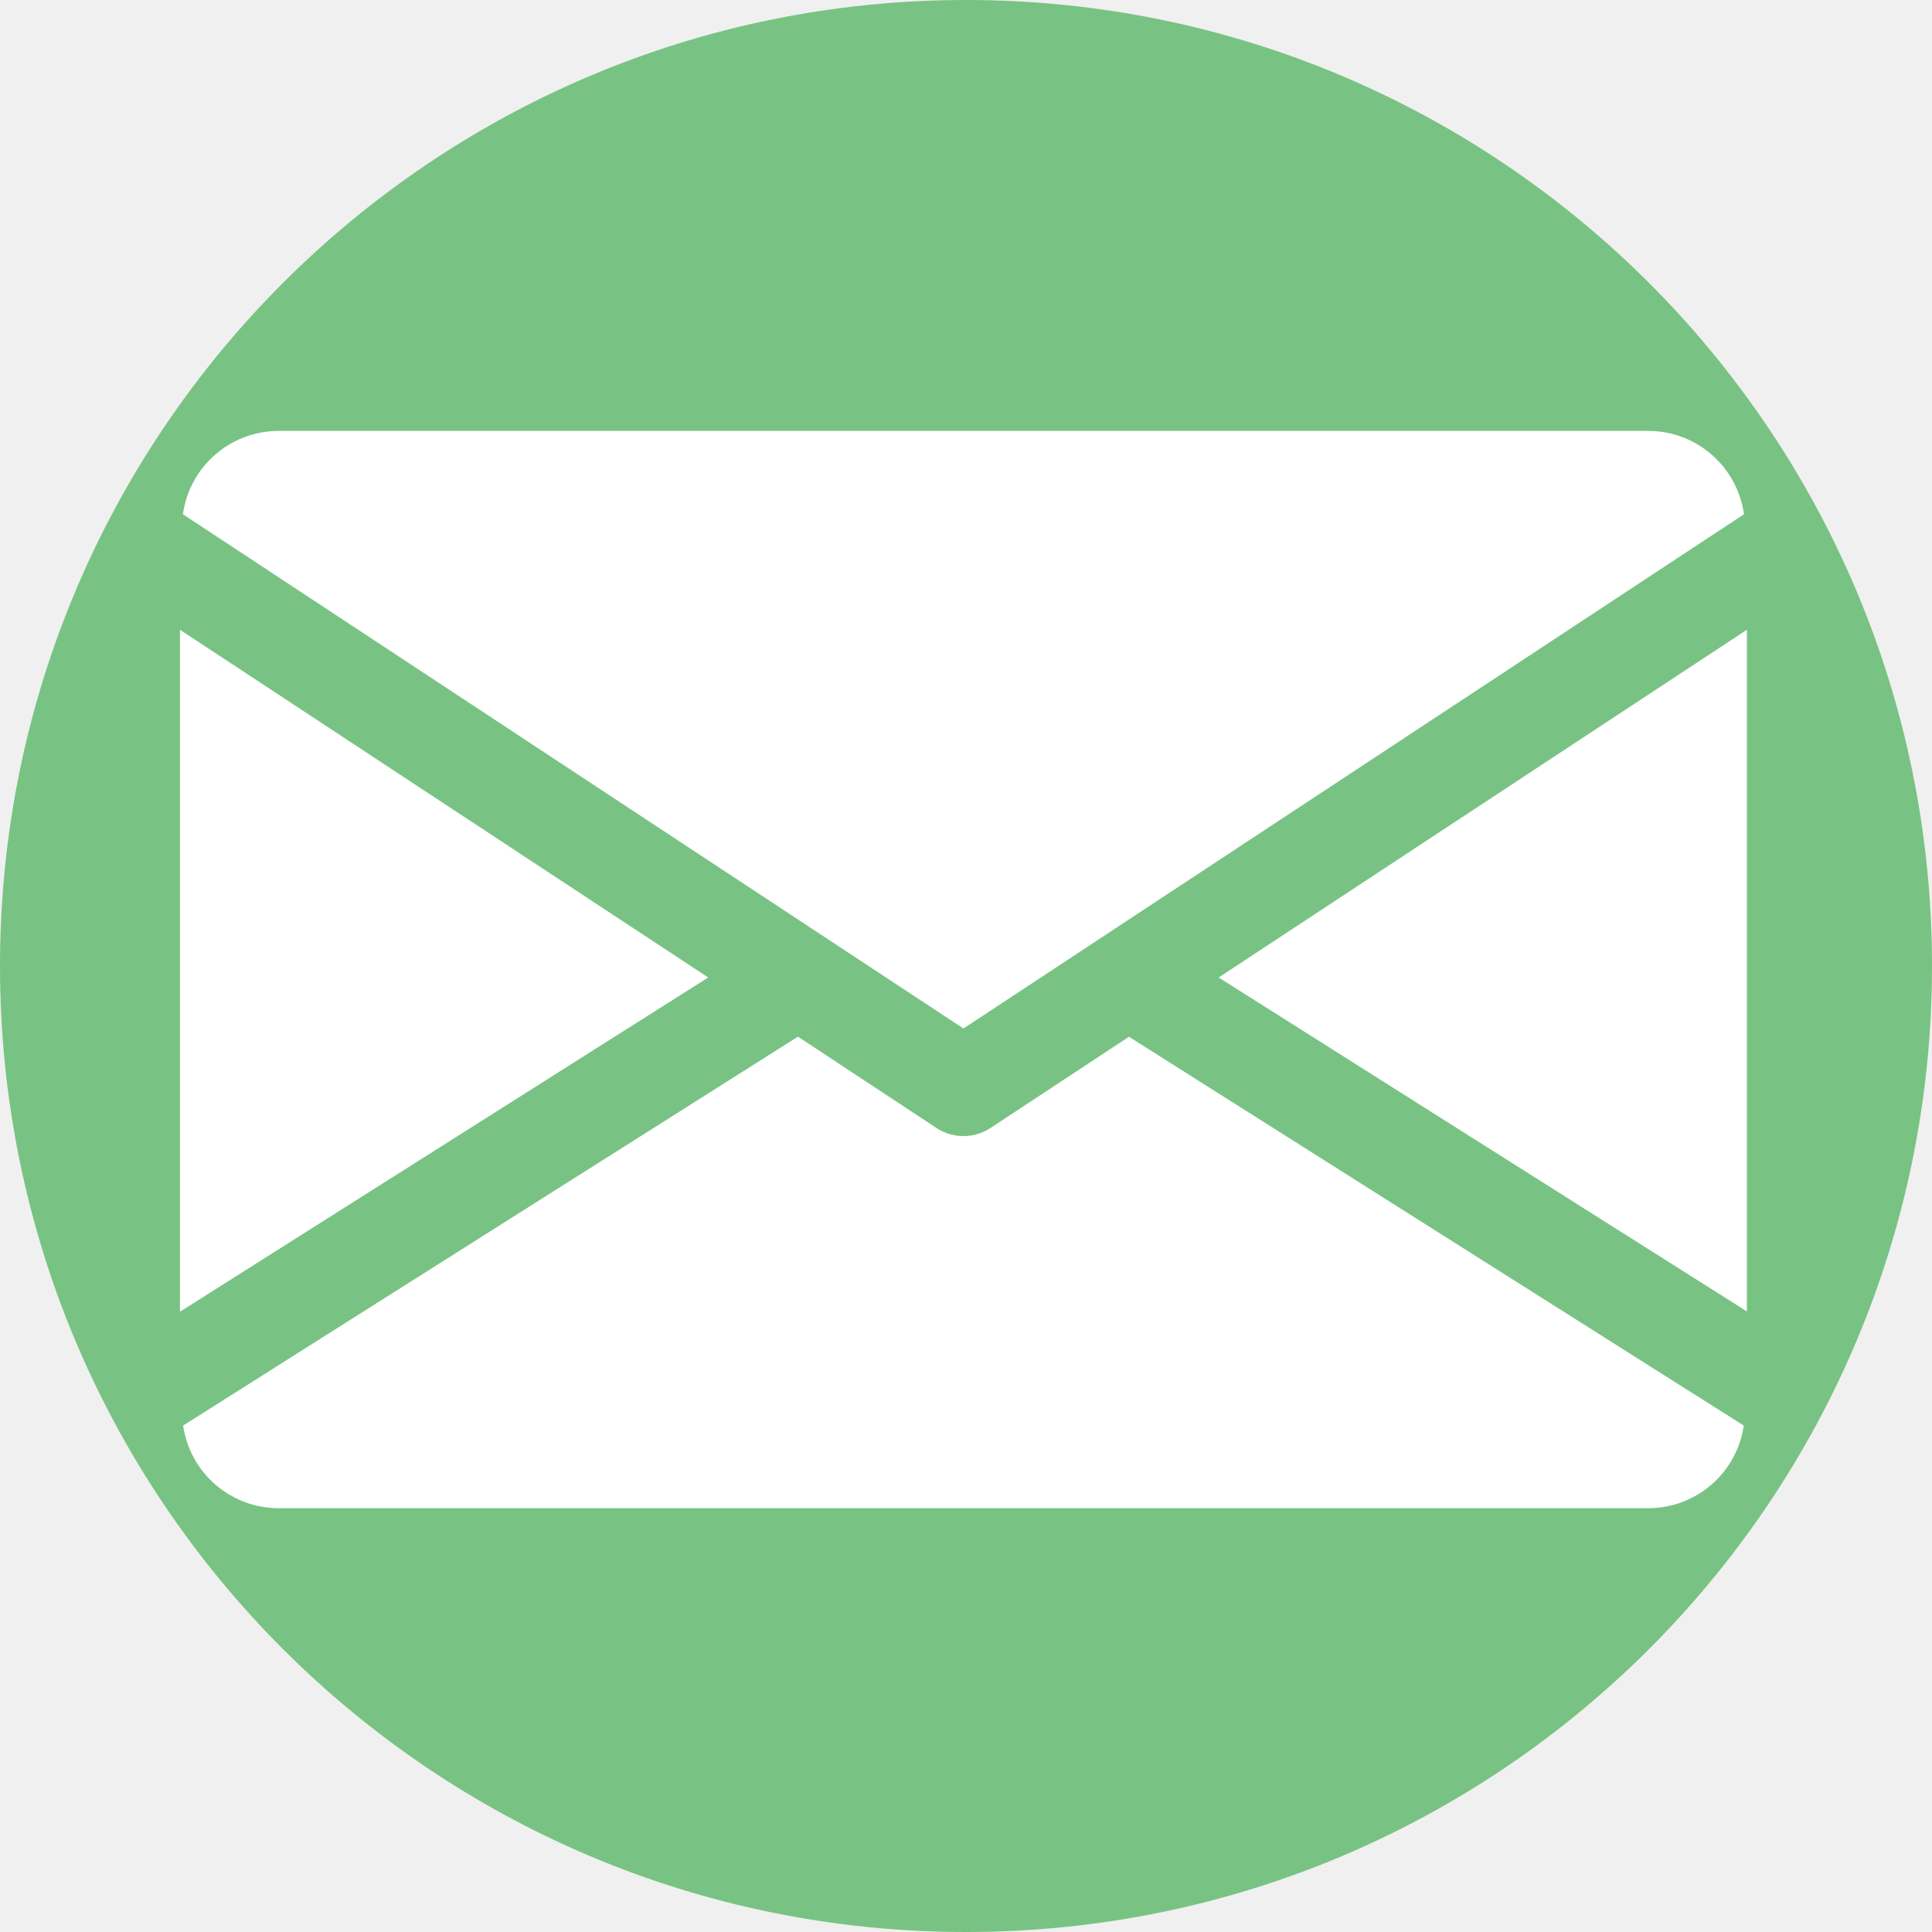
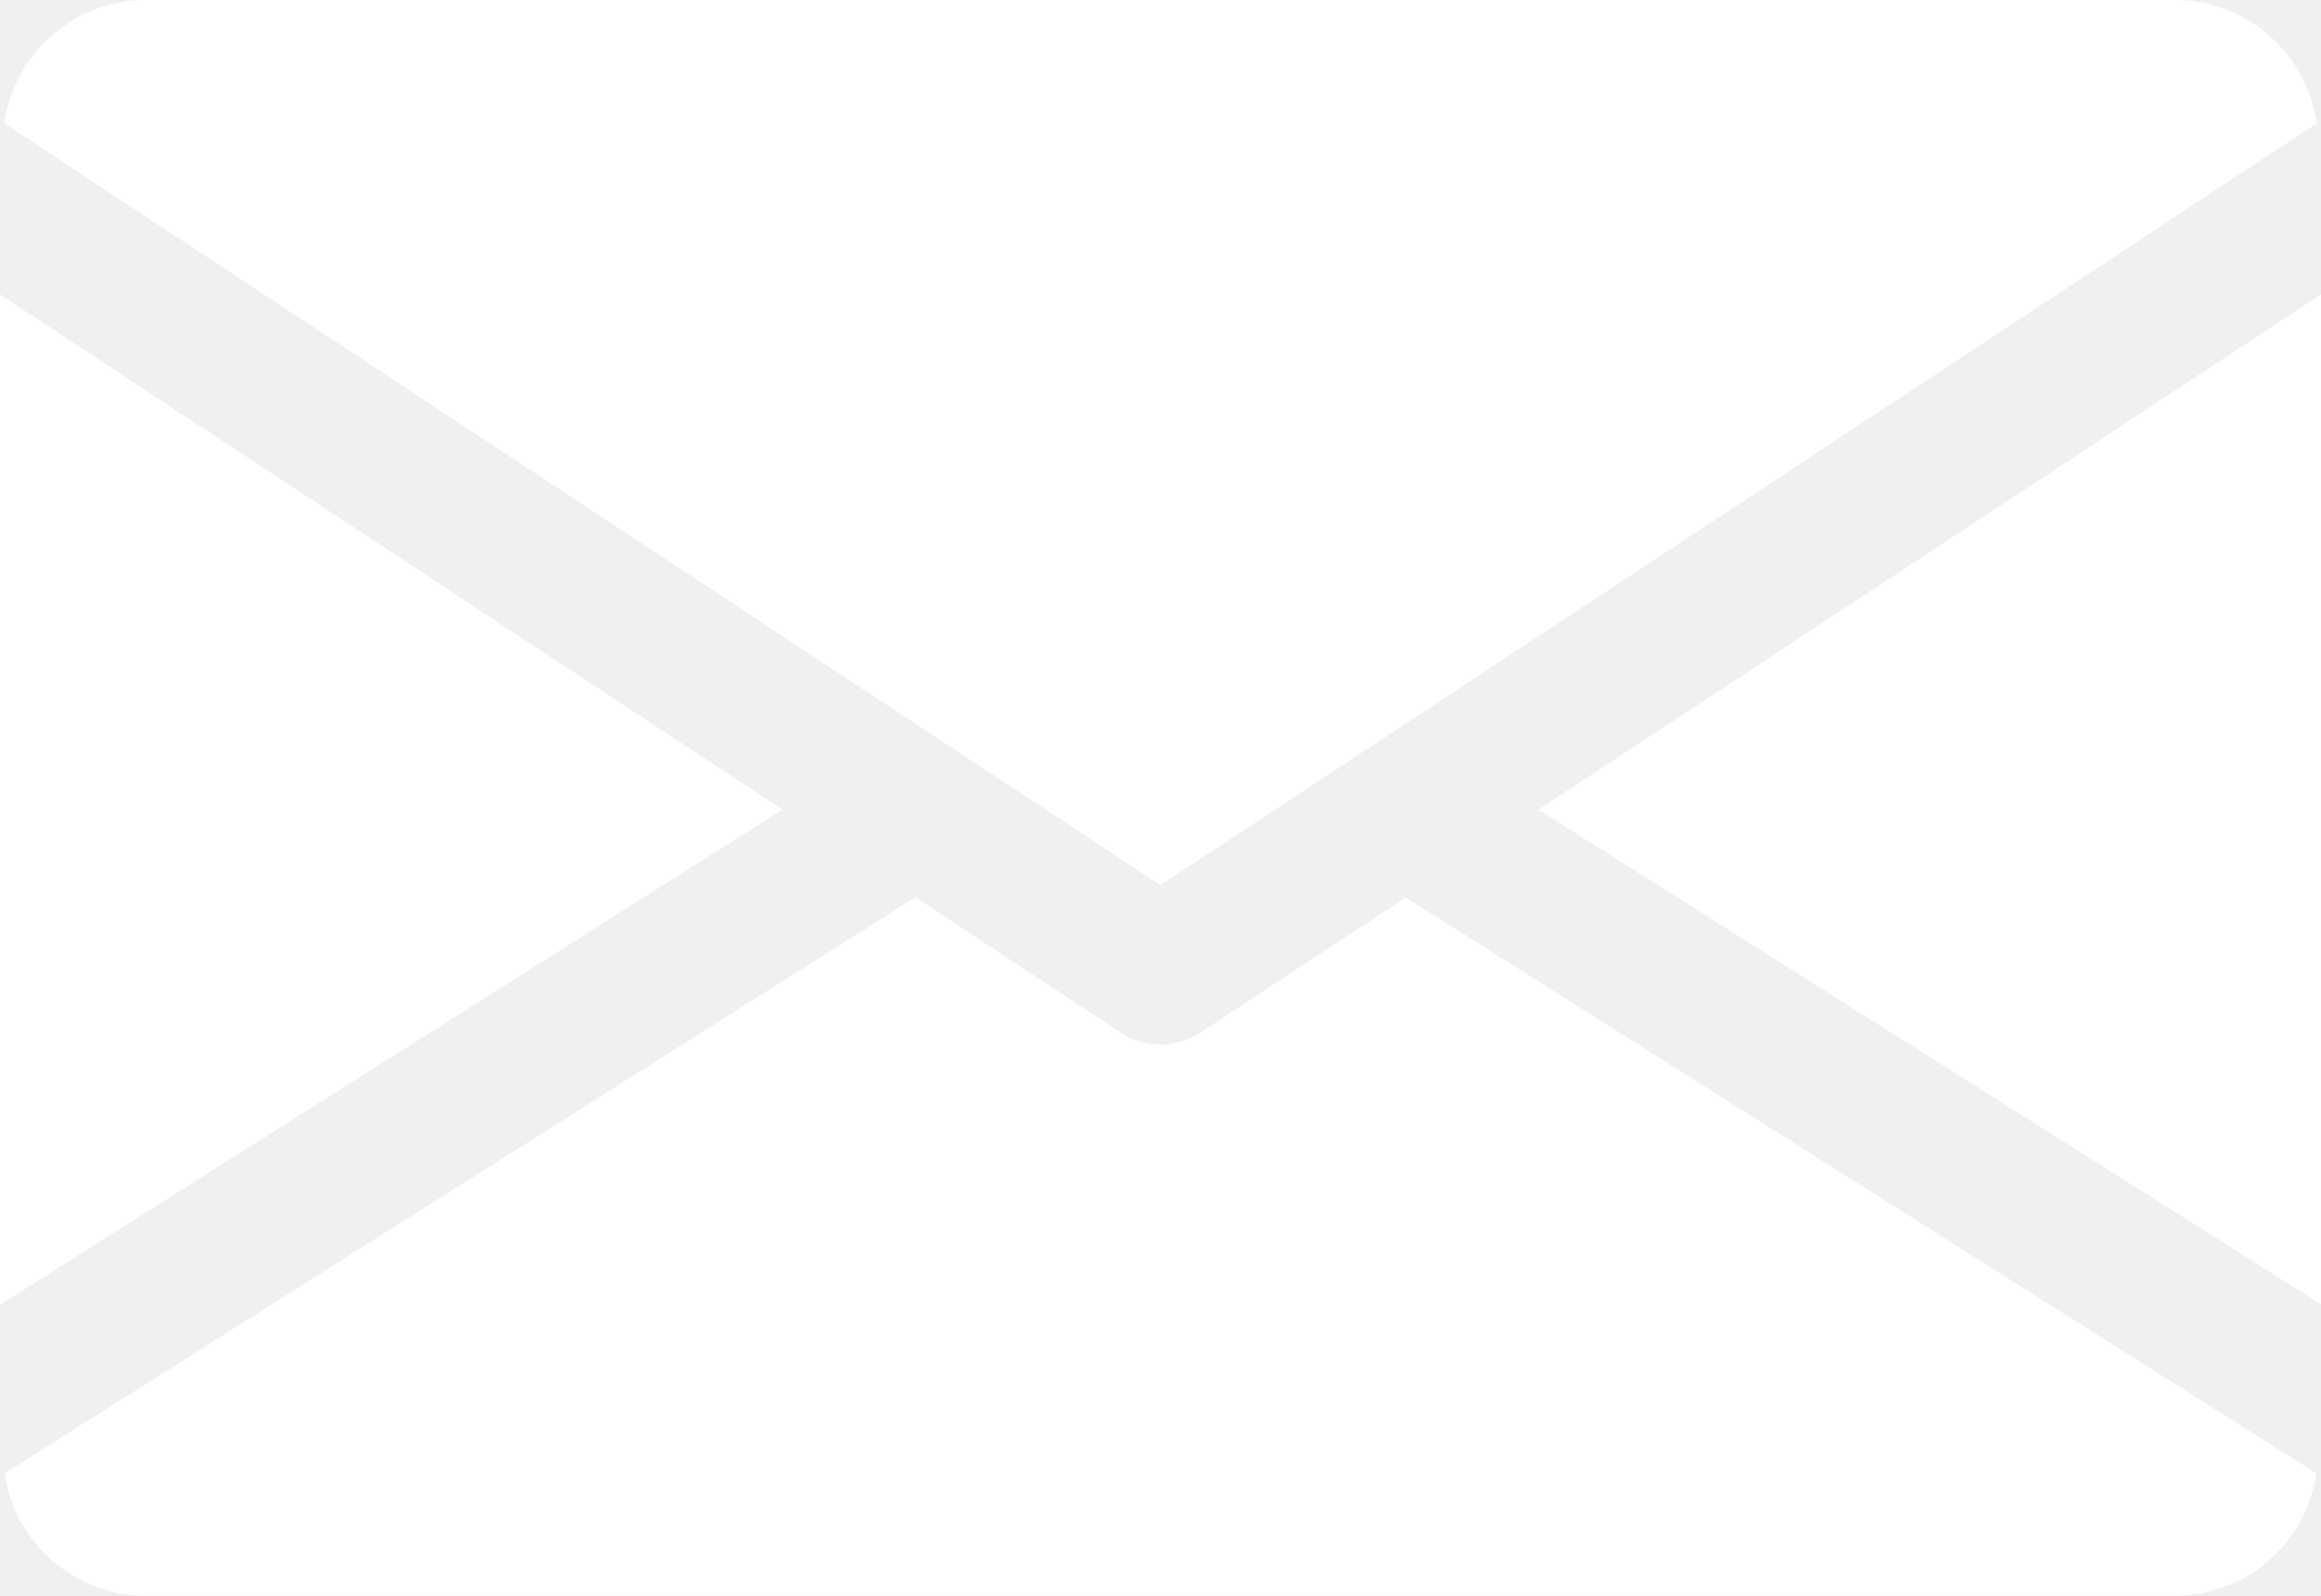
- <svg xmlns="http://www.w3.org/2000/svg" width="25" height="25" viewBox="0 0 40 40">
-   <g id="Grupo_212" data-name="Grupo 212" transform="translate(-68 -574)">
-     <circle id="Elipse_44" data-name="Elipse 44" cx="20" cy="20" r="20" transform="translate(68 574)" fill="#78c383" />
-     <g id="email-2" transform="translate(71.726 582.922)">
-       <g id="Grupo_197" data-name="Grupo 197" transform="translate(21.505 4.112)">
-         <g id="Grupo_196" data-name="Grupo 196">
-           <path id="Trazado_868" data-name="Trazado 868" d="M339.392,152.1l10.937,6.914V144.9Z" transform="translate(-339.392 -144.896)" fill="#fff" />
-         </g>
+ <svg xmlns="http://www.w3.org/2000/svg" width="32.442" height="22.304" viewBox="0 0 32.442 22.304">
+   <defs>
+     <style>
+             .prefix__cls-1{fill:#fff}
+         </style>
+   </defs>
+   <g id="prefix__email-2" transform="translate(0 -80)">
+     <g id="prefix__Grupo_197" data-name="Grupo 197" transform="translate(21.505 84.112)">
+       <g id="prefix__Grupo_196" data-name="Grupo 196">
+         <path id="prefix__Trazado_868" d="M339.392 152.1l10.937 6.914V144.9z" class="prefix__cls-1" data-name="Trazado 868" transform="translate(-339.392 -144.896)" />
      </g>
-       <g id="Grupo_199" data-name="Grupo 199" transform="translate(0 4.112)">
-         <g id="Grupo_198" data-name="Grupo 198">
-           <path id="Trazado_869" data-name="Trazado 869" d="M0,144.9v14.12L10.937,152.1Z" transform="translate(0 -144.896)" fill="#fff" />
-         </g>
+     </g>
+     <g id="prefix__Grupo_199" data-name="Grupo 199" transform="translate(0 84.112)">
+       <g id="prefix__Grupo_198" data-name="Grupo 198">
+         <path id="prefix__Trazado_869" d="M0 144.9v14.12l10.937-6.92z" class="prefix__cls-1" data-name="Trazado 869" transform="translate(0 -144.896)" />
      </g>
-       <g id="Grupo_201" data-name="Grupo 201" transform="translate(0.061)">
-         <g id="Grupo_200" data-name="Grupo 200">
-           <path id="Trazado_870" data-name="Trazado 870" d="M31.313,80H2.927A2,2,0,0,0,.96,81.725L17.12,92.372,33.28,81.725A2,2,0,0,0,31.313,80Z" transform="translate(-0.96 -80)" fill="#fff" />
-         </g>
+     </g>
+     <g id="prefix__Grupo_201" data-name="Grupo 201" transform="translate(.061 80)">
+       <g id="prefix__Grupo_200" data-name="Grupo 200">
+         <path id="prefix__Trazado_870" d="M31.313 80H2.927A2 2 0 0 0 .96 81.725l16.16 10.647 16.16-10.647A2 2 0 0 0 31.313 80z" class="prefix__cls-1" data-name="Trazado 870" transform="translate(-.96 -80)" />
      </g>
-       <g id="Grupo_203" data-name="Grupo 203" transform="translate(0.065 12.541)">
-         <g id="Grupo_202" data-name="Grupo 202">
-           <path id="Trazado_871" data-name="Trazado 871" d="M20.607,277.922l-2.869,1.89a1.018,1.018,0,0,1-1.115,0l-2.869-1.892L1.024,285.972a2,2,0,0,0,1.963,1.711H31.373a2,2,0,0,0,1.963-1.711Z" transform="translate(-1.024 -277.92)" fill="#fff" />
-         </g>
+     </g>
+     <g id="prefix__Grupo_203" data-name="Grupo 203" transform="translate(.065 92.541)">
+       <g id="prefix__Grupo_202" data-name="Grupo 202">
+         <path id="prefix__Trazado_871" d="M20.607 277.922l-2.869 1.89a1.018 1.018 0 0 1-1.115 0l-2.869-1.892-12.73 8.052a2 2 0 0 0 1.963 1.711h28.386a2 2 0 0 0 1.963-1.711z" class="prefix__cls-1" data-name="Trazado 871" transform="translate(-1.024 -277.92)" />
      </g>
    </g>
  </g>
</svg>
